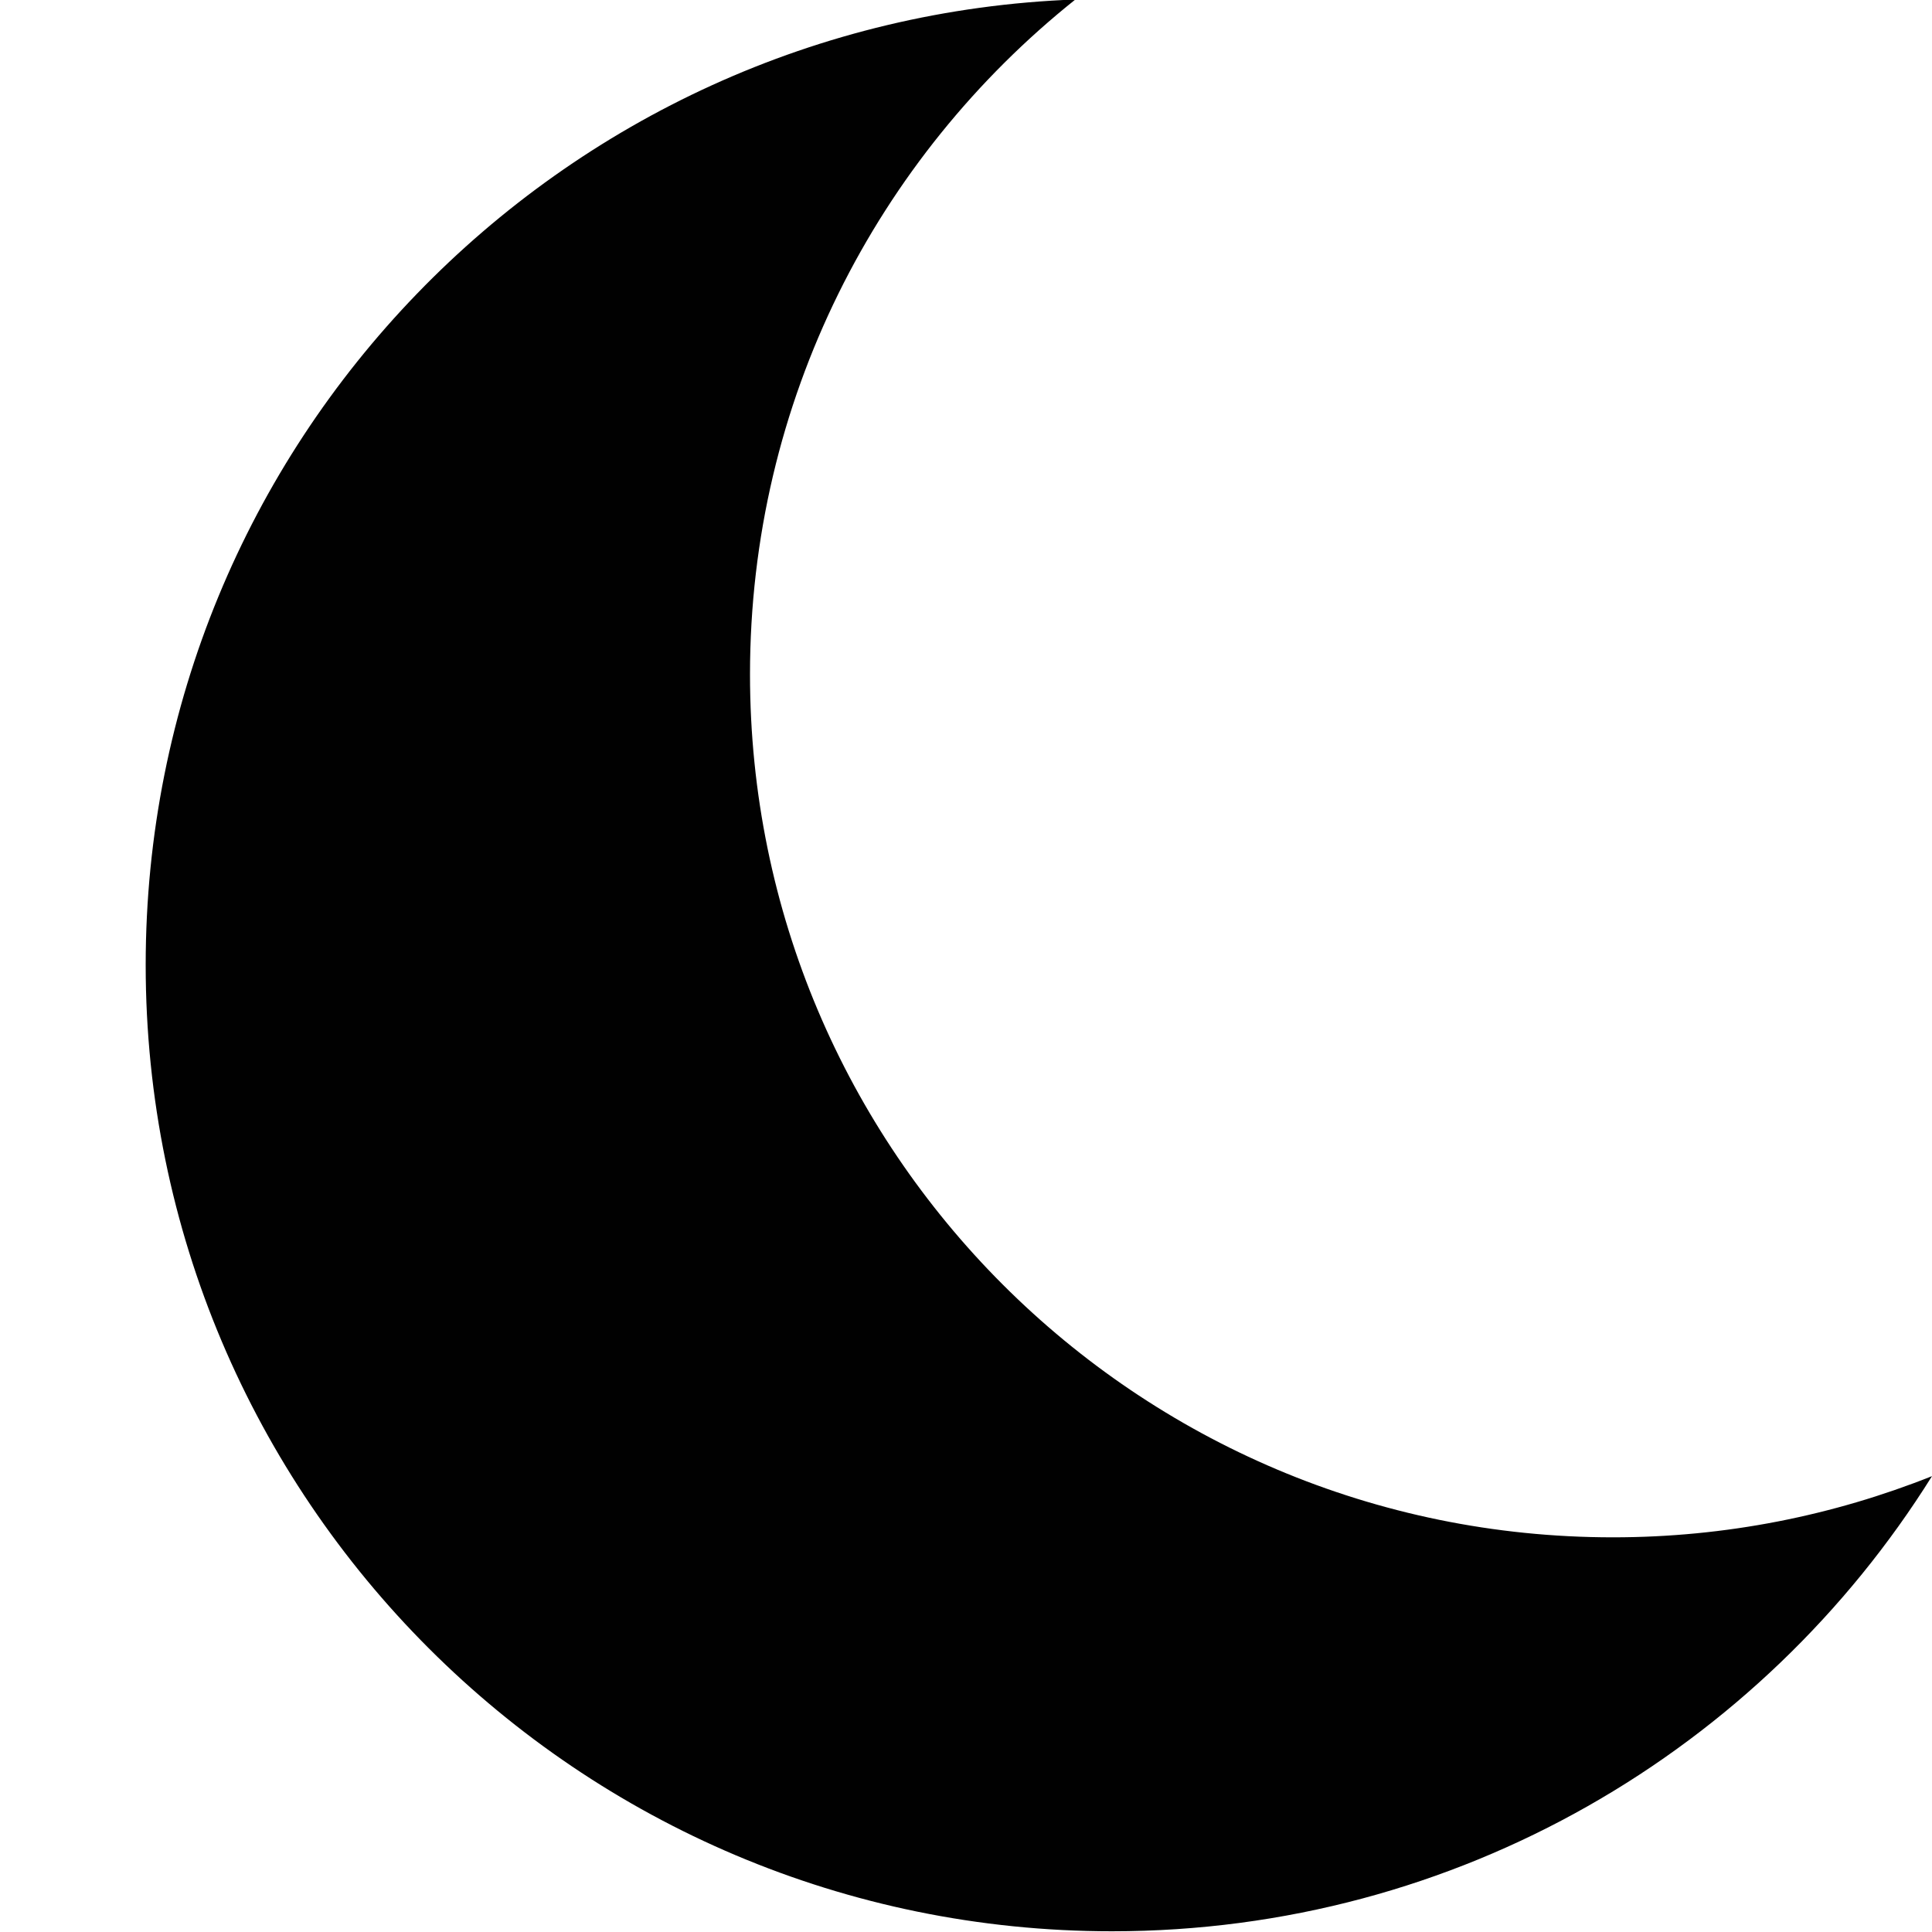
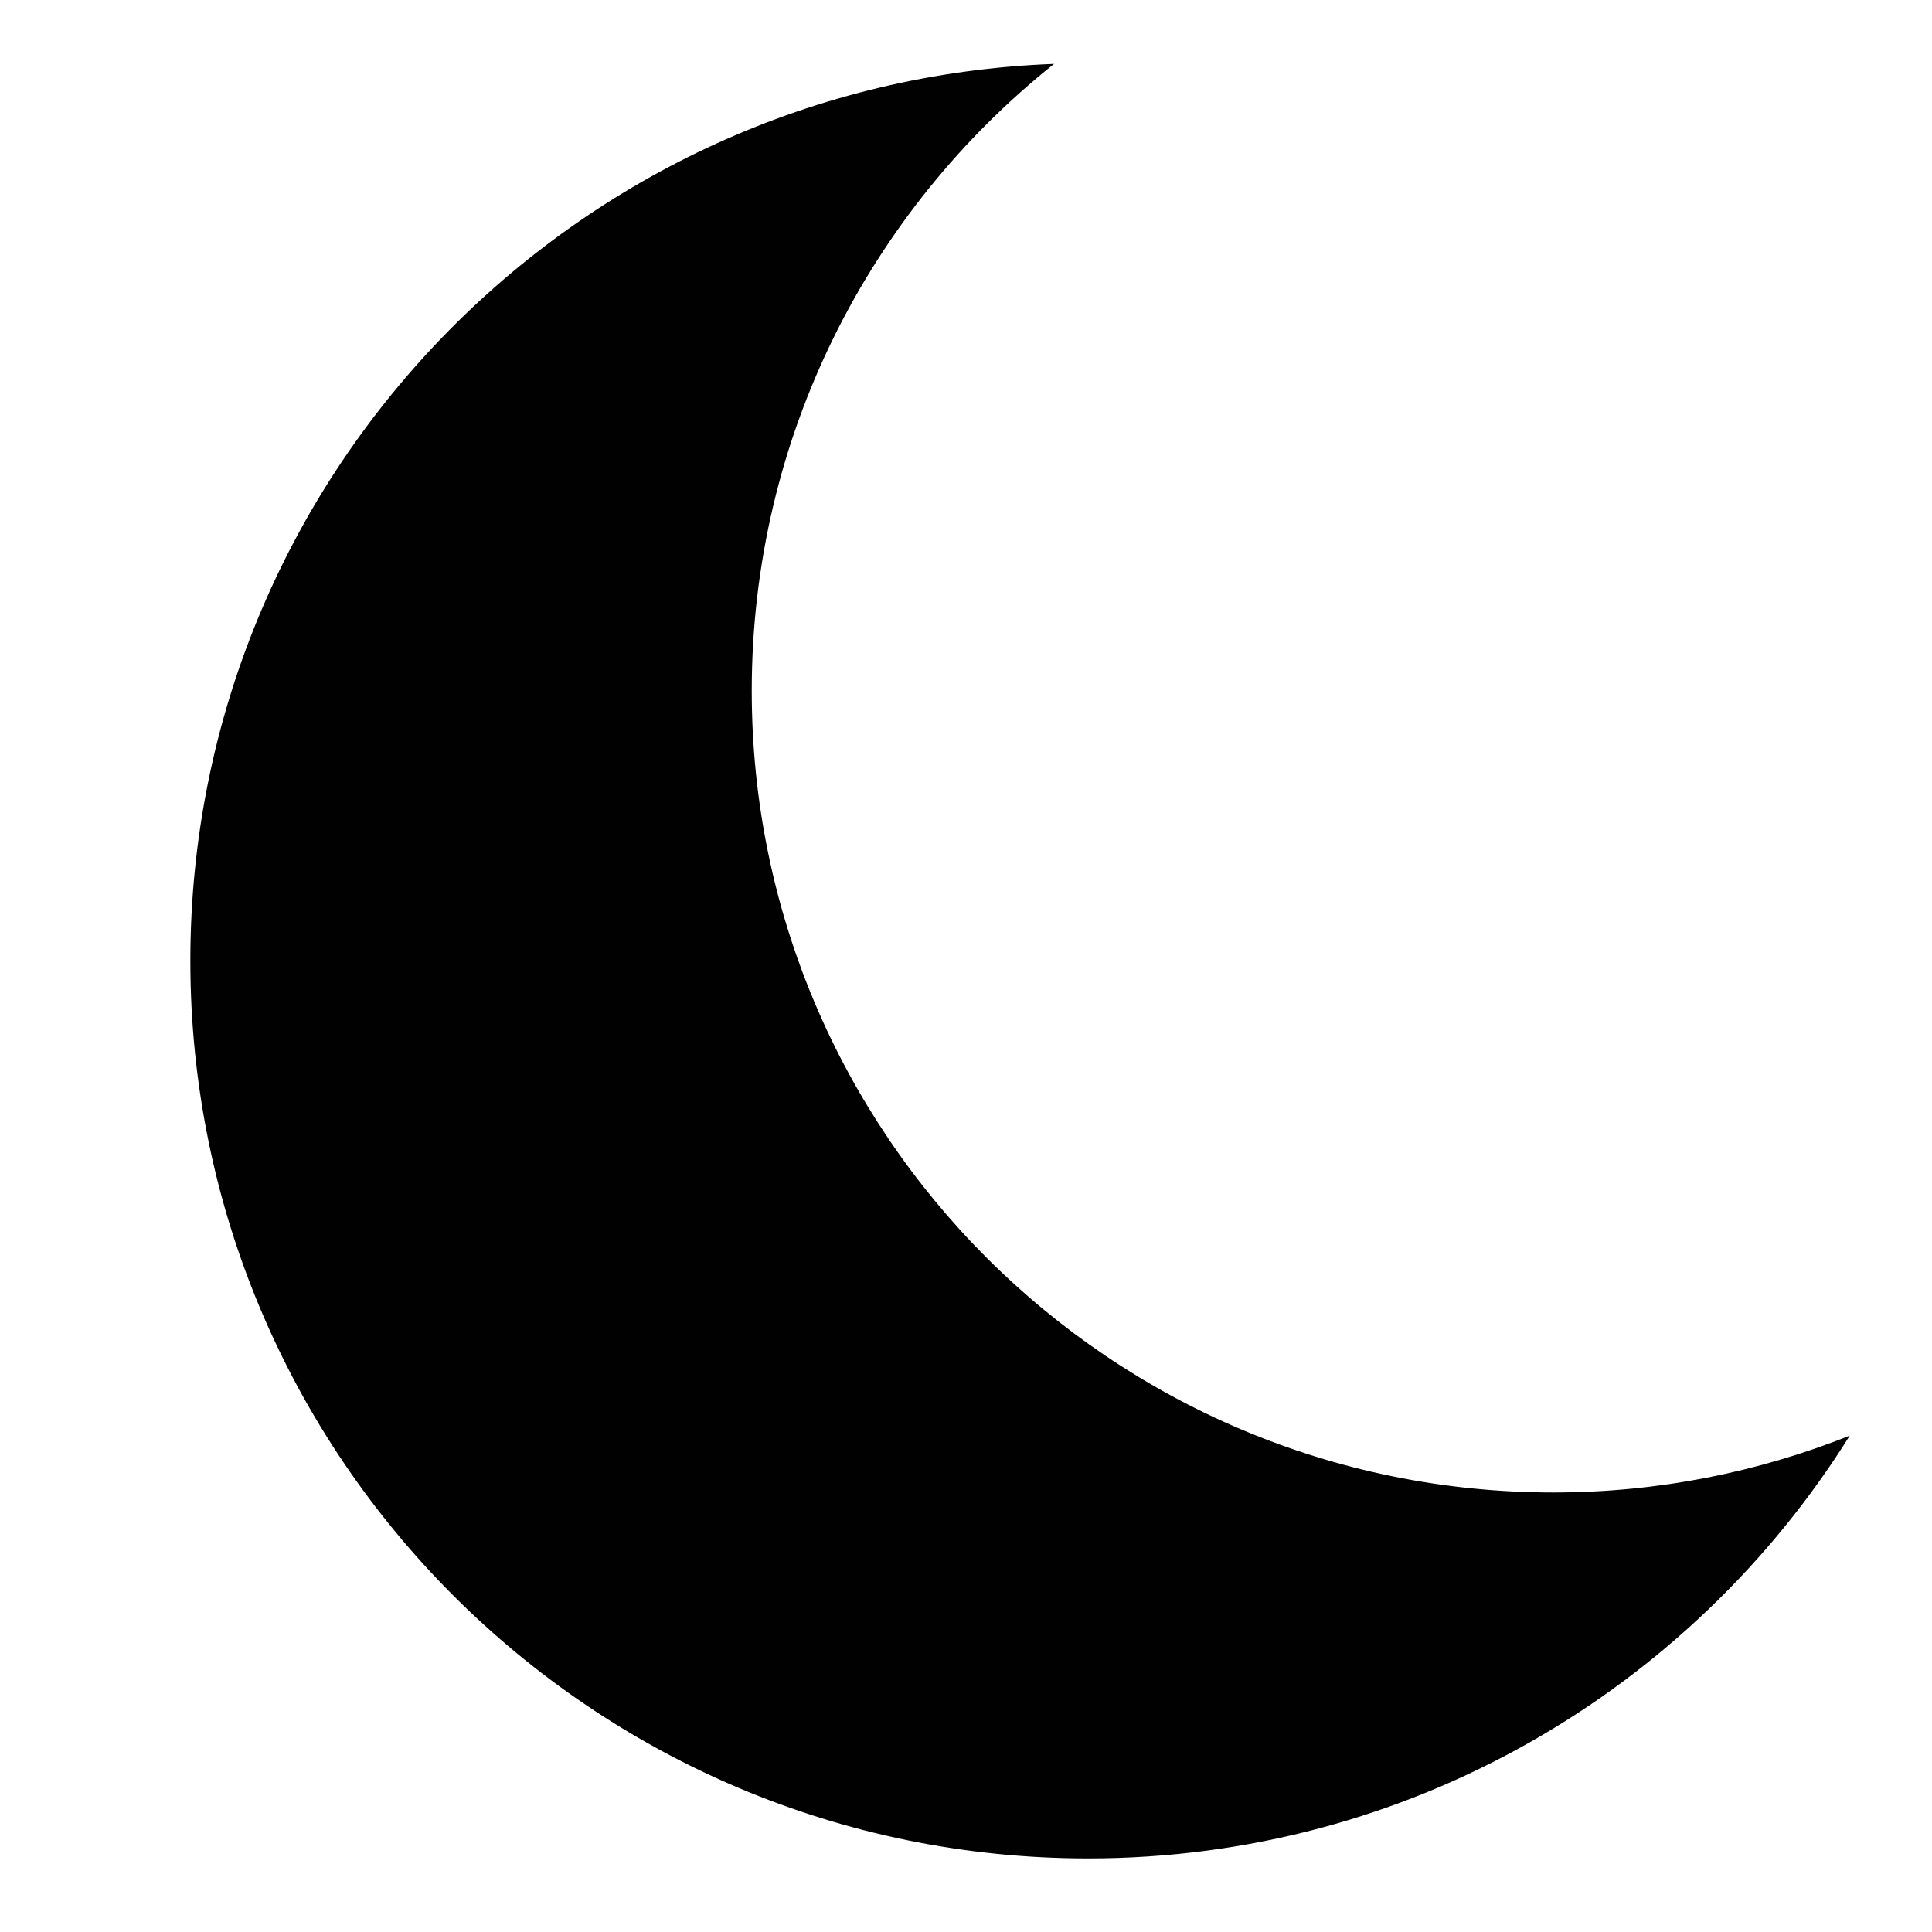
<svg xmlns="http://www.w3.org/2000/svg" version="1.1" id="Layer_1" x="0px" y="0px" width="120px" height="120px" viewBox="0 0 120 120" enable-background="new 0 0 120 120" xml:space="preserve">
-   <path fill="#010101" d="M100.184,95.486c-29.602,0-53.6-23.999-53.6-53.602c0-16.974,7.899-32.095,20.211-41.916  C34.703,1.167,9.049,27.548,9.049,59.934c0,33.149,26.873,60.021,60.021,60.021c21.487,0,40.325-11.297,50.93-28.269  C113.867,94.13,107.187,95.486,100.184,95.486z" />
+   <path fill="#010101" d="M96.484,92.7c-27.499,0-49.792-22.294-49.792-49.794c0-15.768,7.338-29.815,18.777-38.938  C35.655,5.082,11.823,29.588,11.823,59.674c0,30.794,24.965,55.757,55.759,55.757c19.959,0,37.459-10.493,47.311-26.262  C109.195,91.441,102.99,92.7,96.484,92.7z" />
</svg>
